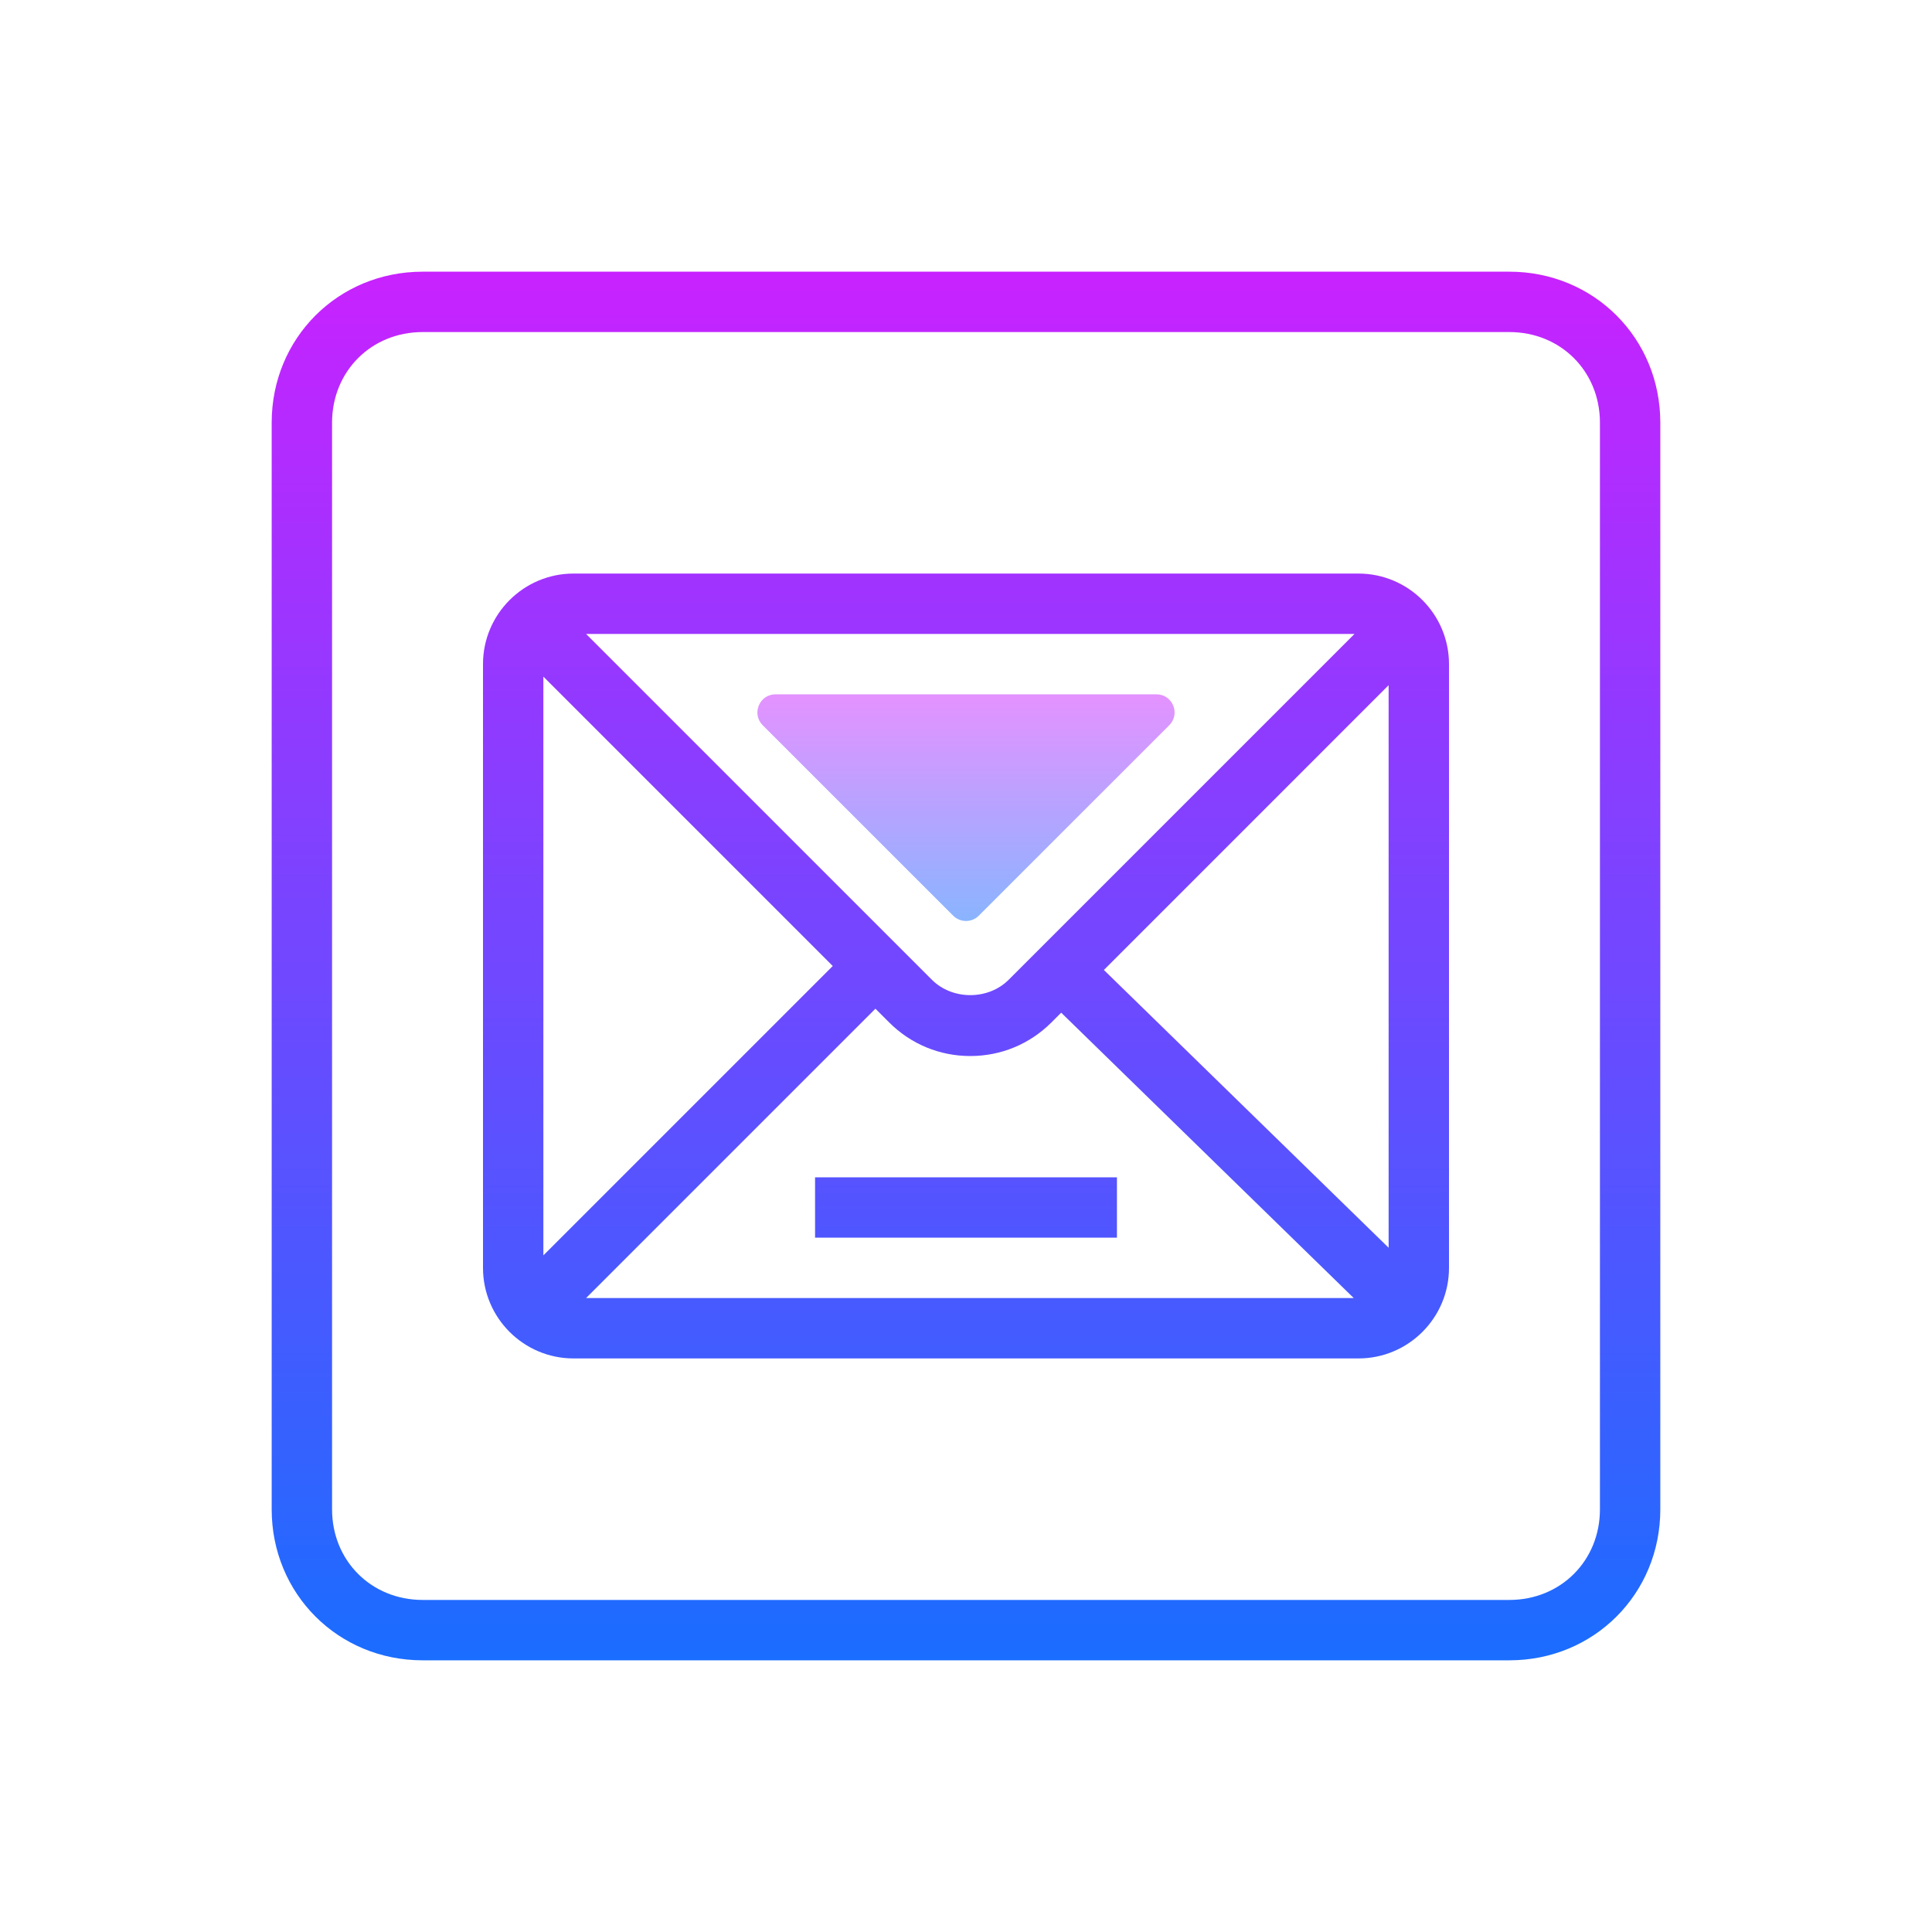
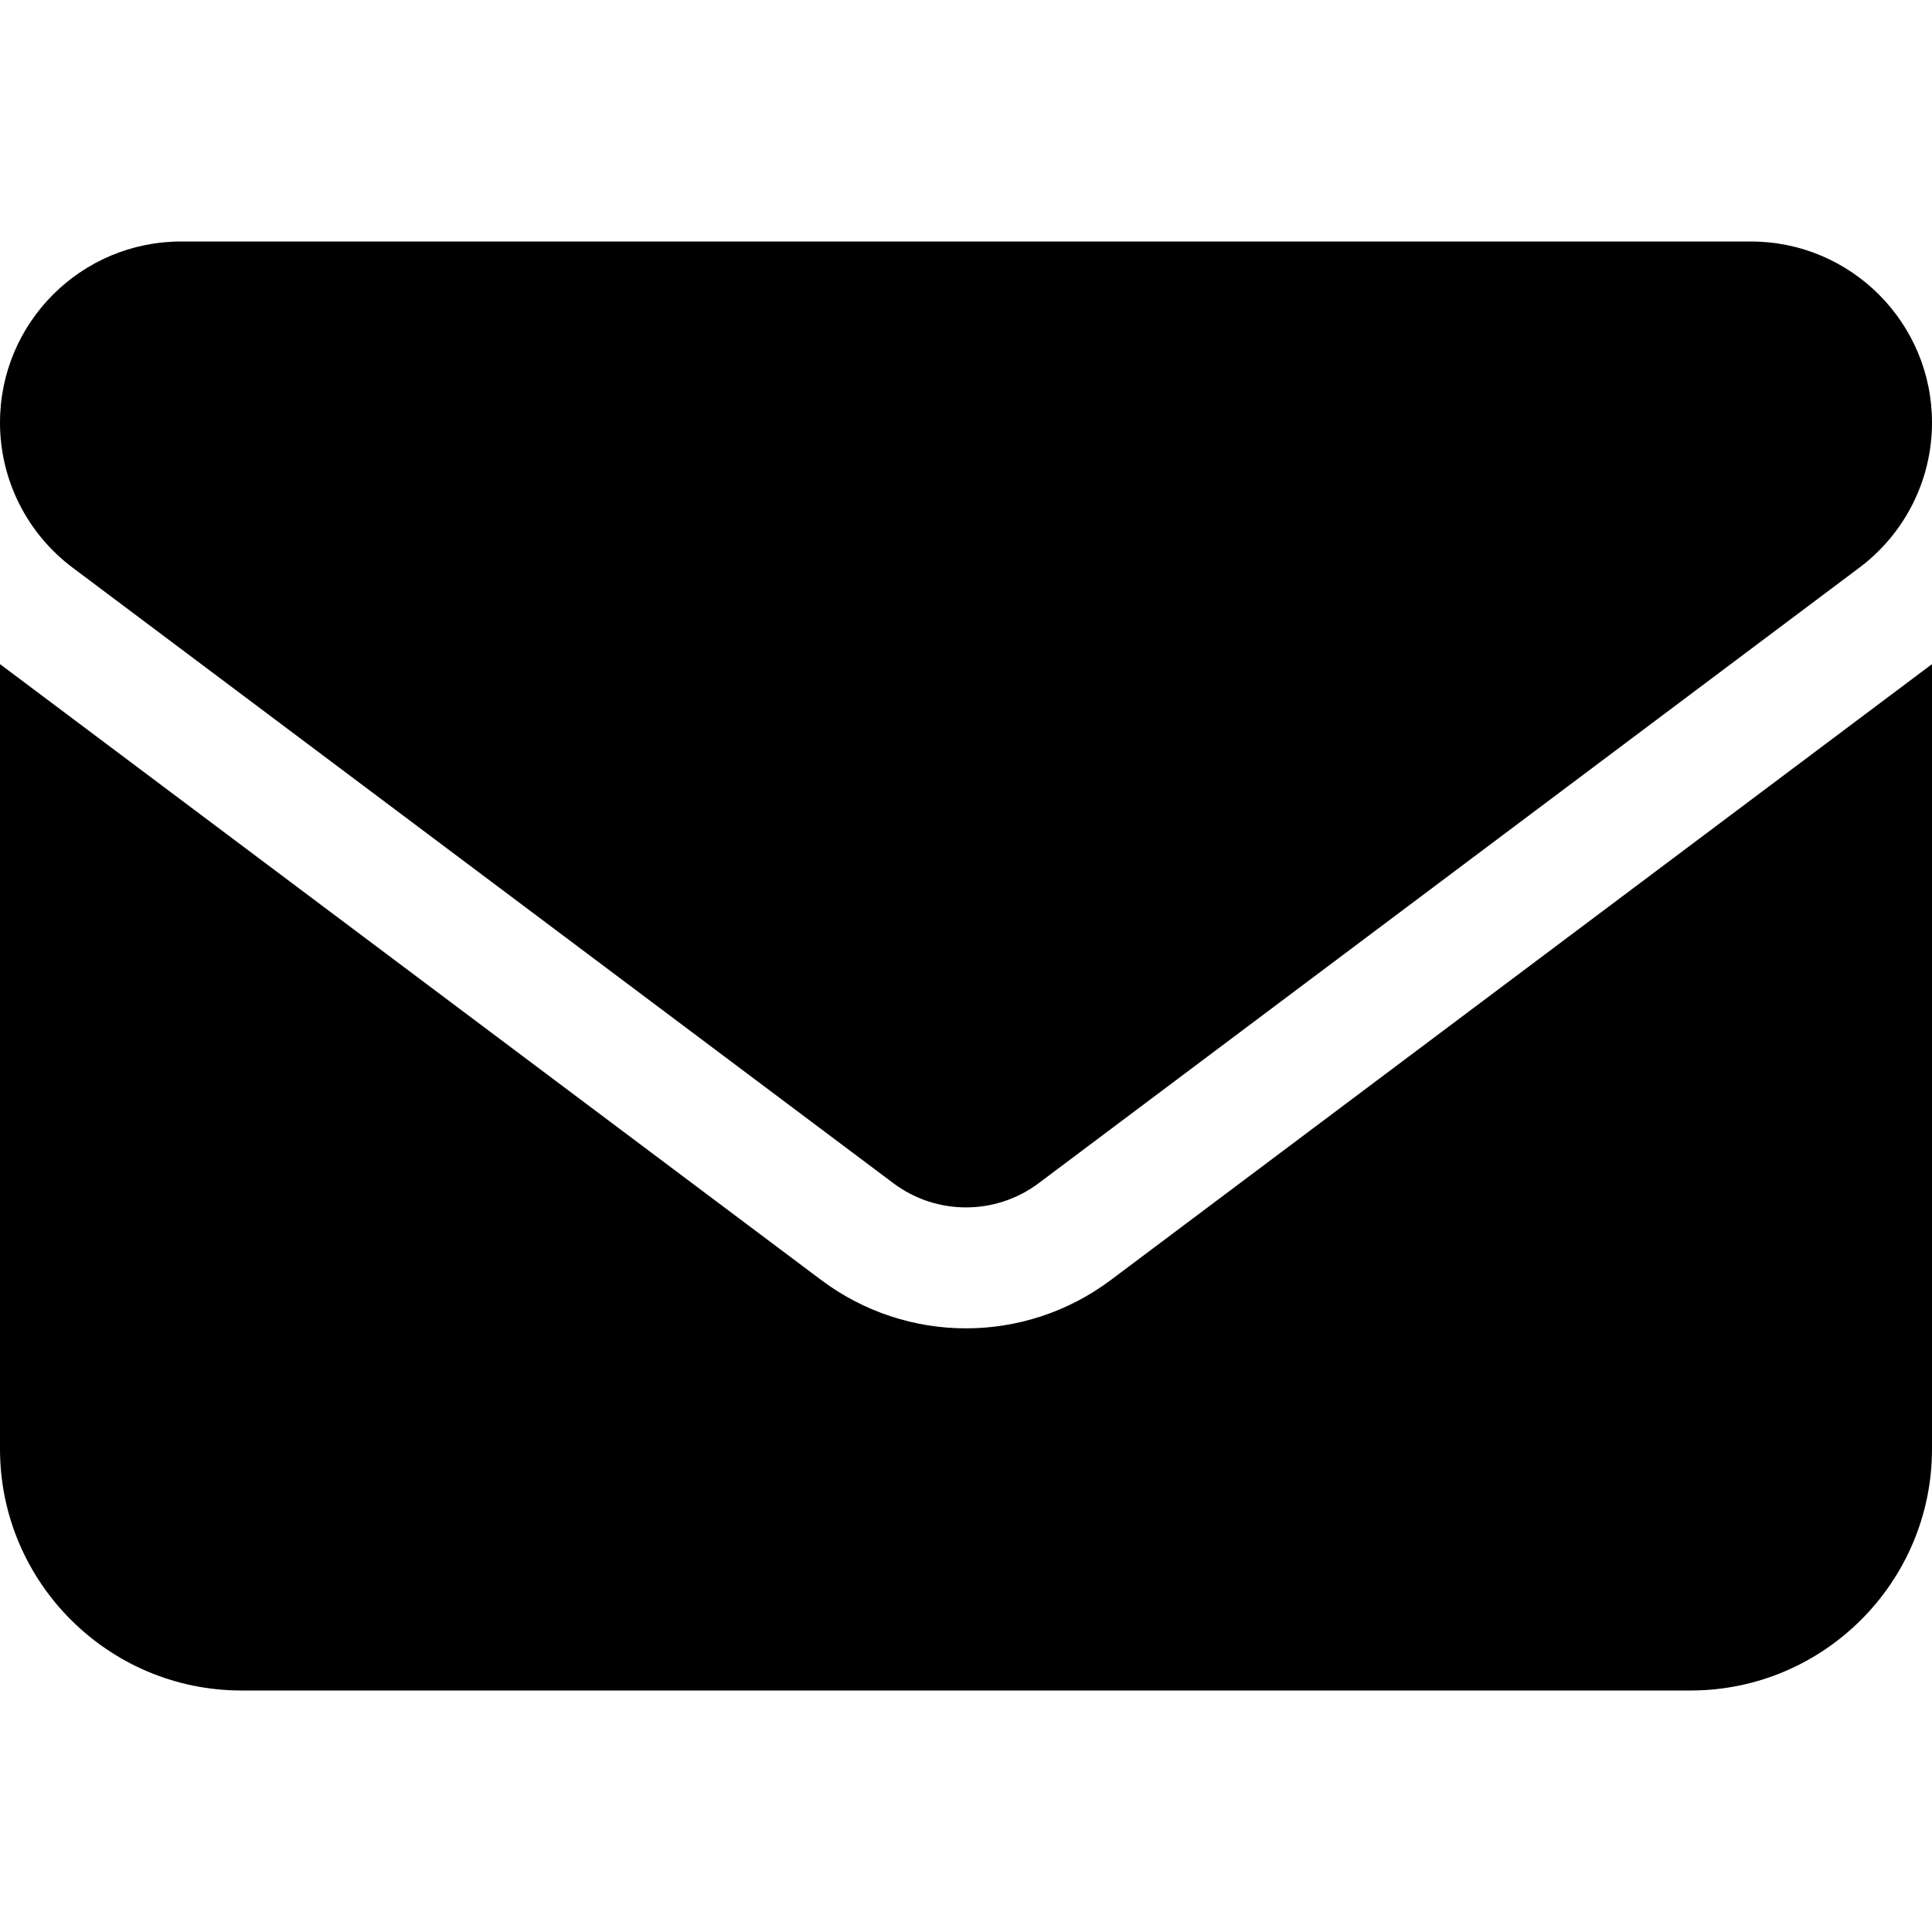
- <svg xmlns="http://www.w3.org/2000/svg" viewBox="0 0 256 256" width="256px" height="256px">
-   <defs>
-     <linearGradient id="linear0" gradientUnits="userSpaceOnUse" x1="86" y1="147.812" x2="86" y2="24.188" gradientTransform="matrix(1.488372,0,0,1.488372,0,0)">
-       <stop offset="0" style="stop-color:rgb(10.196%,42.745%,100%);stop-opacity:1;" />
-       <stop offset="1" style="stop-color:rgb(78.431%,13.333%,100%);stop-opacity:1;" />
-     </linearGradient>
-     <linearGradient id="linear1" gradientUnits="userSpaceOnUse" x1="86" y1="81.993" x2="86" y2="61.812" gradientTransform="matrix(1.488372,0,0,1.488372,0,0)">
-       <stop offset="0" style="stop-color:rgb(54.118%,70.588%,100%);stop-opacity:1;" />
-       <stop offset="1" style="stop-color:rgb(89.412%,57.255%,100%);stop-opacity:1;" />
-     </linearGradient>
-   </defs>
-   <g id="surface33684">
-     <path style=" stroke:none;fill-rule:nonzero;fill:url(#linear0);" d="M 200 36 L 56 36 C 44.801 36 36 44.801 36 56 L 36 200 C 36 211.199 44.801 220 56 220 L 200 220 C 211.199 220 220 211.199 220 200 L 220 56 C 220 44.801 211.199 36 200 36 Z M 212 200 C 212 206.801 206.801 212 200 212 L 56 212 C 49.199 212 44 206.801 44 200 L 44 56 C 44 49.199 49.199 44 56 44 L 200 44 C 206.801 44 212 49.199 212 56 Z M 180 76 L 76 76 C 69.383 76 64 81.383 64 88 L 64 168 C 64 174.617 69.383 180 76 180 L 180 180 C 186.617 180 192 174.617 192 168 L 192 88 C 192 81.383 186.617 76 180 76 Z M 179.48 84 L 133.66 129.82 C 130.945 132.539 126.199 132.543 123.477 129.82 L 77.656 84 Z M 72 166.344 L 72 89.656 L 110.344 128 Z M 77.656 172 L 116 133.656 L 117.82 135.477 C 120.688 138.348 124.508 139.93 128.566 139.93 C 132.633 139.93 136.449 138.348 139.32 135.477 L 140.613 134.184 L 179.379 172 Z M 184 165.332 L 146.27 128.527 L 184 90.793 Z M 108 164 L 148 164 L 148 156 L 108 156 Z M 108 164 " />
-     <path style=" stroke:none;fill-rule:nonzero;fill:url(#linear1);" d="M 102.766 92 L 153.234 92 C 155.375 92 156.445 94.586 154.934 96.098 L 129.695 121.332 C 128.762 122.27 127.238 122.27 126.301 121.332 L 101.062 96.098 C 99.555 94.586 100.625 92 102.766 92 Z M 102.766 92 " />
-   </g>
+ <svg xmlns="http://www.w3.org/2000/svg" viewBox="0 0 512 512">
+   <path d="M48 64C21.5 64 0 85.5 0 112c0 15.1 7.1 29.3 19.2 38.4L236.8 313.6c11.4 8.5 27 8.5 38.4 0L492.8 150.4c12.1-9.1 19.2-23.3 19.2-38.4c0-26.5-21.5-48-48-48H48zM0 176V384c0 35.3 28.7 64 64 64H448c35.3 0 64-28.7 64-64V176L294.4 339.2c-22.8 17.1-54 17.1-76.8 0L0 176z" />
</svg>
